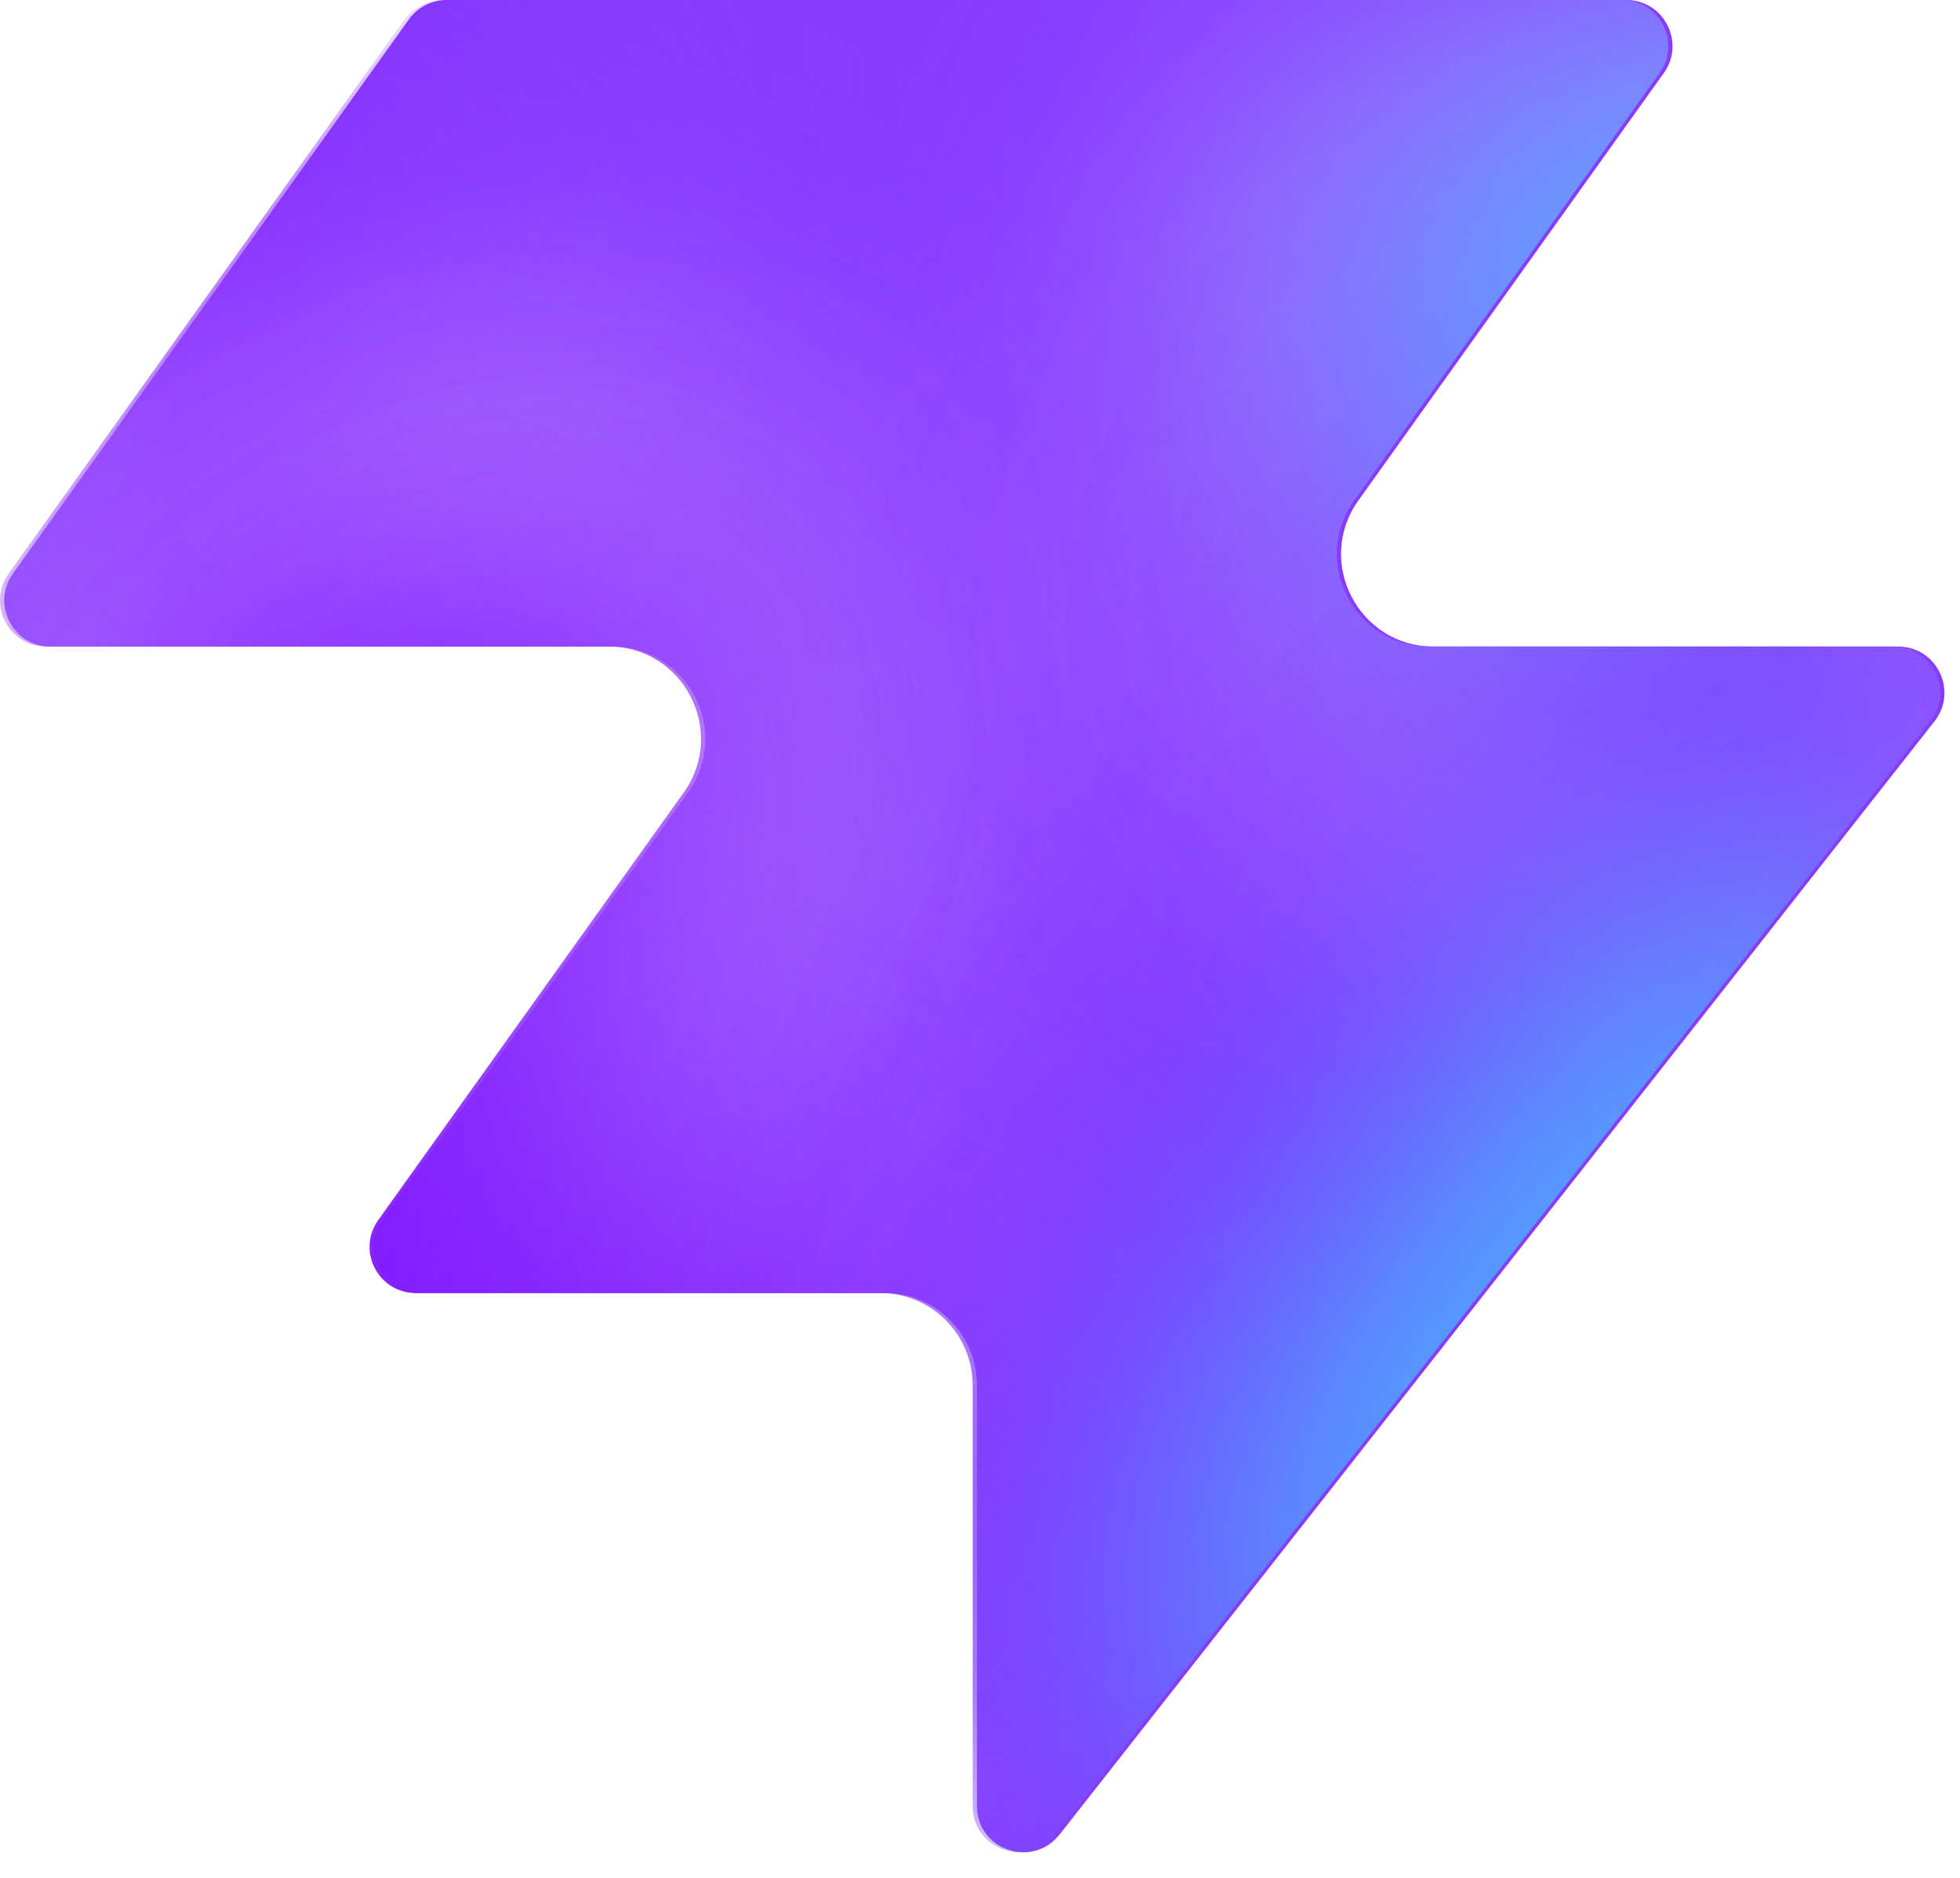
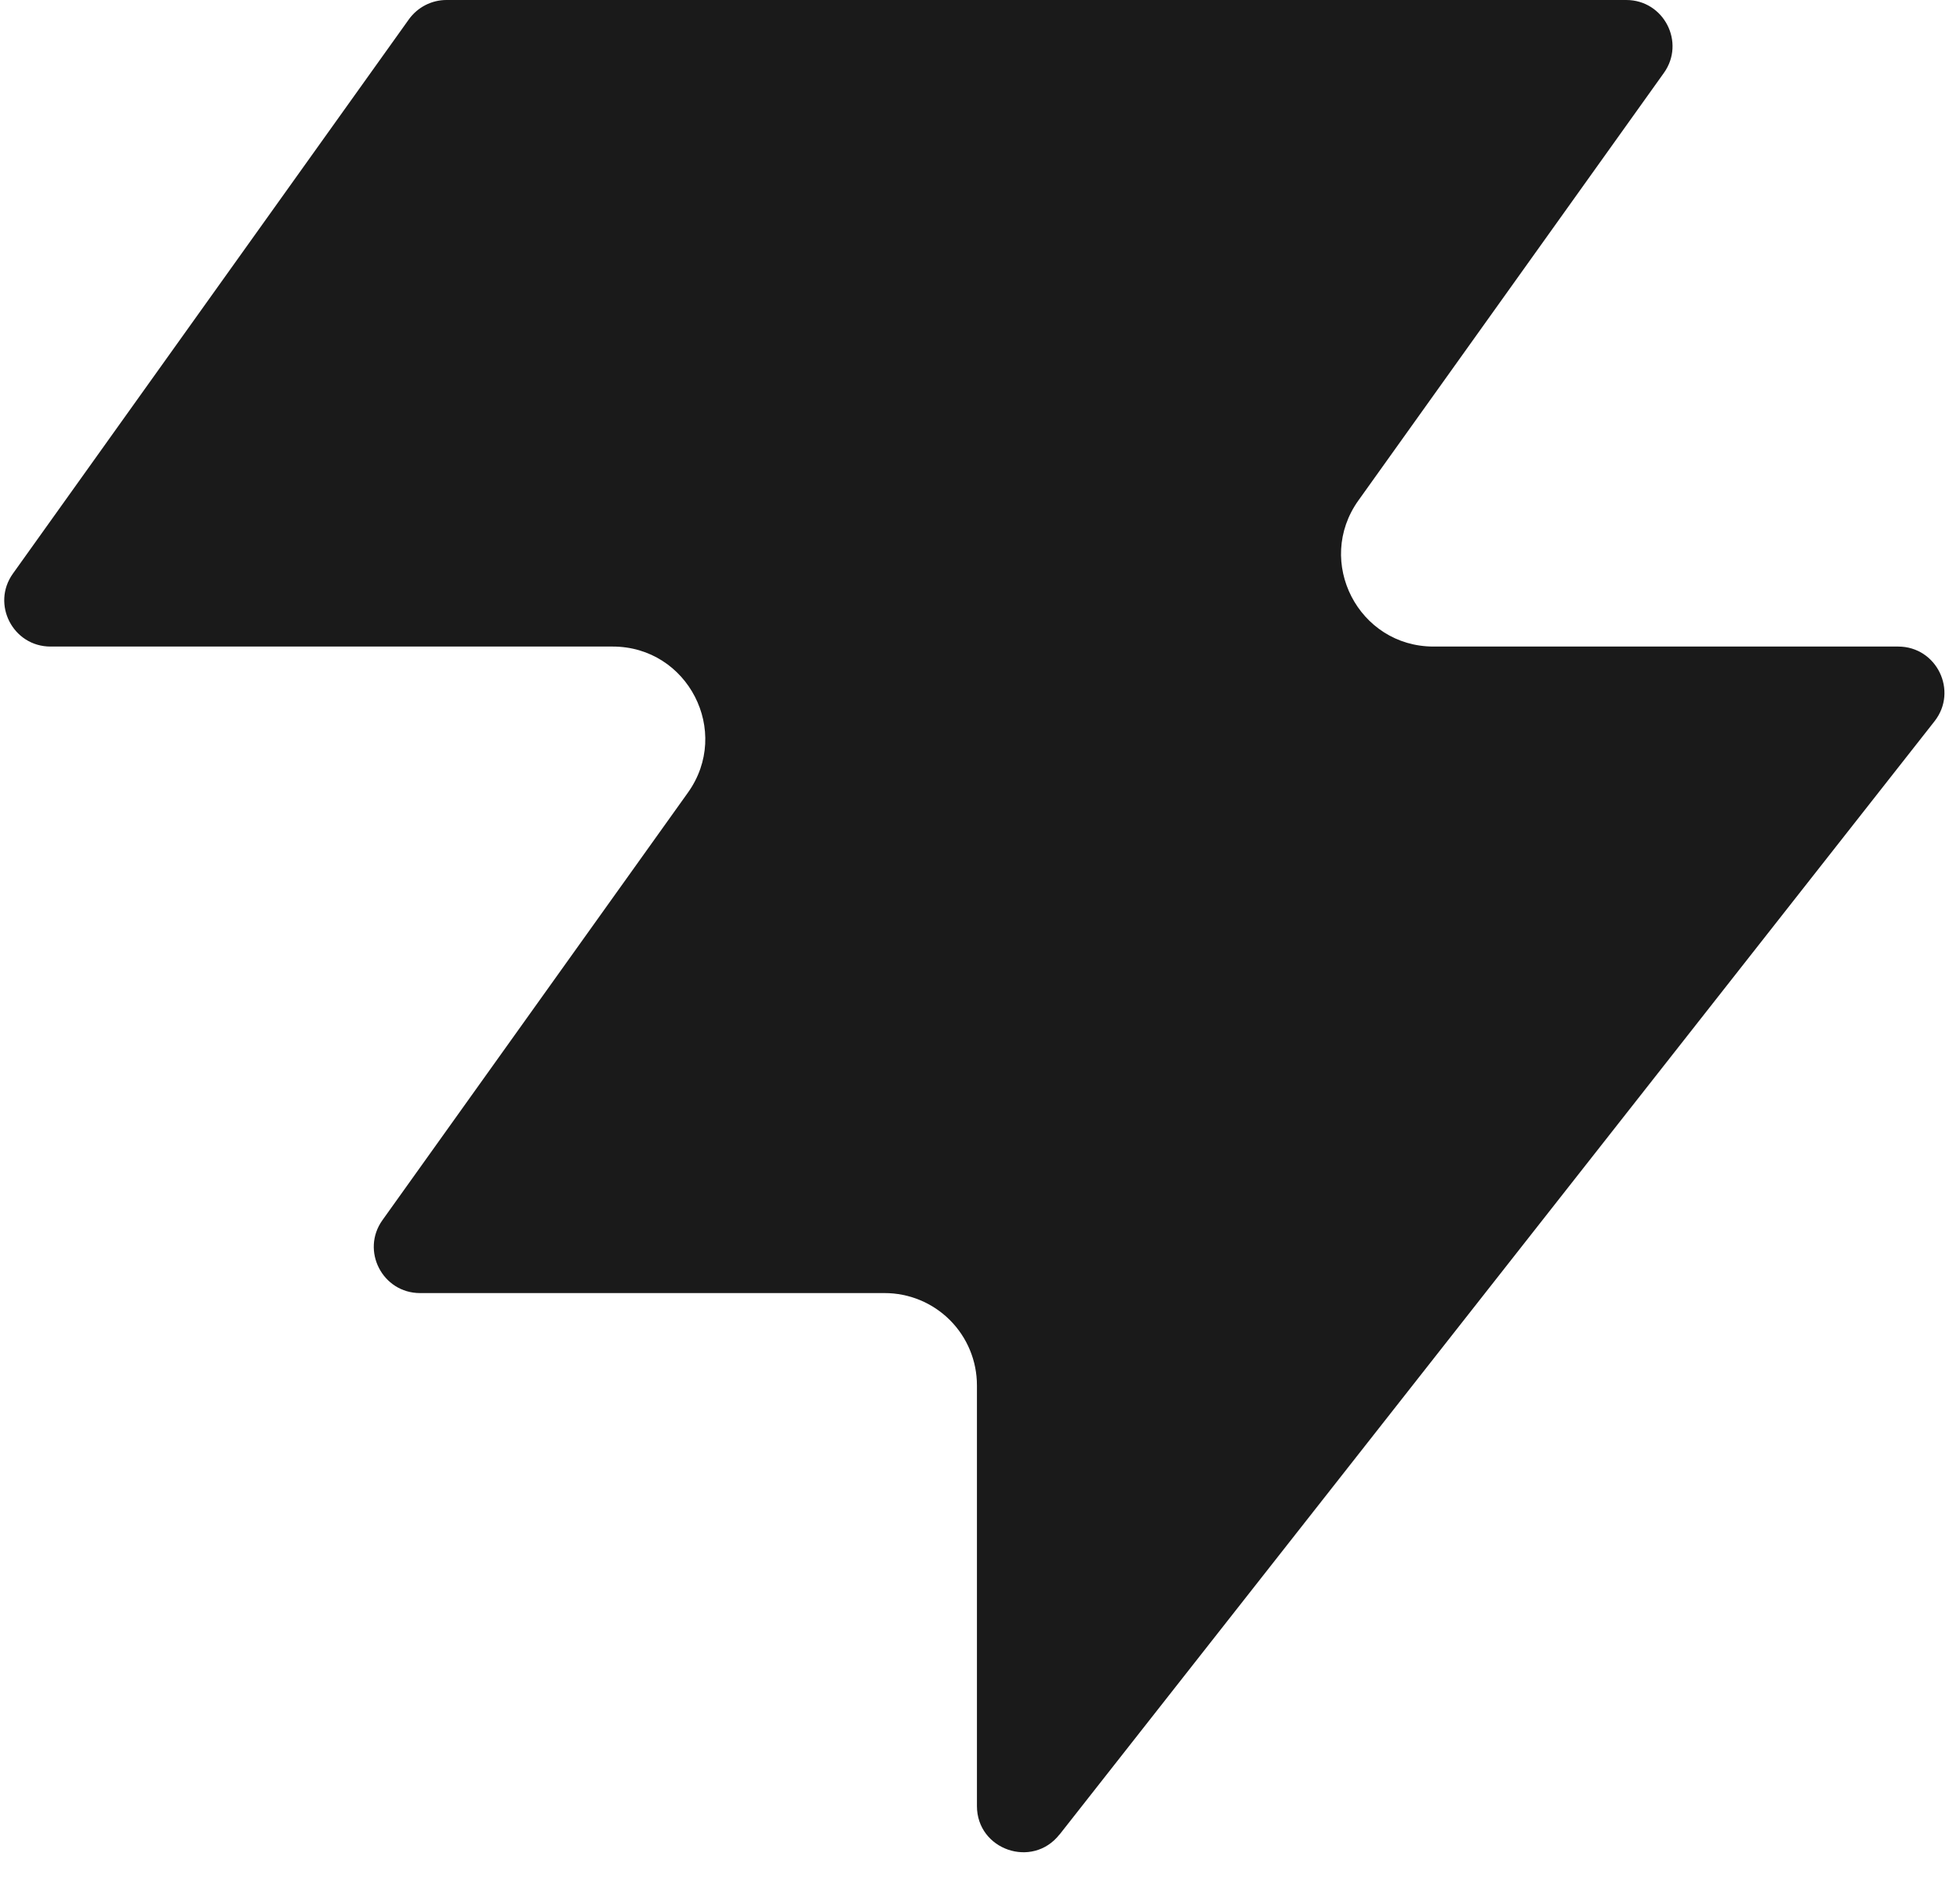
<svg xmlns="http://www.w3.org/2000/svg" width="48" height="46" fill="none" viewBox="0 0 48 46">
-   <path fill="#863bff" d="M25.946 44.938c-.664.845-2.021.375-2.021-.698V33.937a2.26 2.26 0 0 0-2.262-2.262H10.287c-.92 0-1.456-1.04-.92-1.788l7.48-10.471c1.07-1.497 0-3.578-1.842-3.578H1.237c-.92 0-1.456-1.04-.92-1.788L10.013.474c.214-.297.556-.474.92-.474h28.894c.92 0 1.456 1.04.92 1.788l-7.48 10.471c-1.07 1.498 0 3.579 1.842 3.579h11.377c.943 0 1.473 1.088.89 1.83L25.947 44.94z" style="fill:#863bff;fill:color(display-p3 .525 .23 1);fill-opacity:1" />
-   <mask id="a" width="48" height="46" x="0" y="0" maskUnits="userSpaceOnUse" style="mask-type:alpha">
-     <path fill="#000" d="M25.842 44.938c-.664.844-2.021.375-2.021-.698V33.937a2.26 2.26 0 0 0-2.262-2.262H10.183c-.92 0-1.456-1.04-.92-1.788l7.48-10.471c1.07-1.498 0-3.579-1.842-3.579H1.133c-.92 0-1.456-1.04-.92-1.787L9.91.473c.214-.297.556-.474.92-.474h28.894c.92 0 1.456 1.04.92 1.788l-7.48 10.471c-1.07 1.498 0 3.578 1.842 3.578h11.377c.943 0 1.473 1.088.89 1.832L25.843 44.94z" style="fill:#000;fill-opacity:1" />
-   </mask>
-   <g mask="url(#a)">
-     <g filter="url(#b)">
-       <ellipse cx="5.508" cy="14.704" fill="#ede6ff" rx="5.508" ry="14.704" style="fill:#ede6ff;fill:color(display-p3 .927 .903 1);fill-opacity:1" transform="matrix(.00324 1 1 -.00324 -4.47 31.516)" />
-     </g>
-     <g filter="url(#c)">
-       <ellipse cx="10.399" cy="29.851" fill="#ede6ff" rx="10.399" ry="29.851" style="fill:#ede6ff;fill:color(display-p3 .927 .903 1);fill-opacity:1" transform="matrix(.00324 1 1 -.00324 -39.328 7.883)" />
-     </g>
-     <g filter="url(#d)">
-       <ellipse cx="5.508" cy="30.487" fill="#7e14ff" rx="5.508" ry="30.487" style="fill:#7e14ff;fill:color(display-p3 .492 .077 1);fill-opacity:1" transform="rotate(89.814 -25.913 -14.639)scale(1 -1)" />
-     </g>
-     <g filter="url(#e)">
-       <ellipse cx="5.508" cy="30.599" fill="#7e14ff" rx="5.508" ry="30.599" style="fill:#7e14ff;fill:color(display-p3 .492 .077 1);fill-opacity:1" transform="rotate(89.814 -32.644 -3.334)scale(1 -1)" />
-     </g>
-     <g filter="url(#f)">
-       <ellipse cx="5.508" cy="30.599" fill="#7e14ff" rx="5.508" ry="30.599" style="fill:#7e14ff;fill:color(display-p3 .492 .077 1);fill-opacity:1" transform="matrix(.00324 1 1 -.00324 -34.34 30.47)" />
-     </g>
-     <g filter="url(#g)">
-       <ellipse cx="14.072" cy="22.078" fill="#ede6ff" rx="14.072" ry="22.078" style="fill:#ede6ff;fill:color(display-p3 .927 .903 1);fill-opacity:1" transform="rotate(93.35 24.506 48.493)scale(-1 1)" />
-     </g>
-     <g filter="url(#h)">
-       <ellipse cx="3.47" cy="21.501" fill="#7e14ff" rx="3.47" ry="21.501" style="fill:#7e14ff;fill:color(display-p3 .492 .077 1);fill-opacity:1" transform="rotate(89.009 28.708 47.59)scale(-1 1)" />
-     </g>
-     <g filter="url(#i)">
-       <ellipse cx="3.47" cy="21.501" fill="#7e14ff" rx="3.47" ry="21.501" style="fill:#7e14ff;fill:color(display-p3 .492 .077 1);fill-opacity:1" transform="rotate(89.009 28.708 47.59)scale(-1 1)" />
-     </g>
-     <g filter="url(#j)">
-       <ellipse cx=".387" cy="8.972" fill="#7e14ff" rx="4.407" ry="29.108" style="fill:#7e14ff;fill:color(display-p3 .492 .077 1);fill-opacity:1" transform="rotate(39.51 .387 8.972)" />
-     </g>
-     <g filter="url(#k)">
-       <ellipse cx="47.523" cy="-6.092" fill="#7e14ff" rx="4.407" ry="29.108" style="fill:#7e14ff;fill:color(display-p3 .492 .077 1);fill-opacity:1" transform="rotate(37.892 47.523 -6.092)" />
-     </g>
-     <g filter="url(#l)">
-       <ellipse cx="41.412" cy="6.333" fill="#47bfff" rx="5.971" ry="9.665" style="fill:#47bfff;fill:color(display-p3 .28 .748 1);fill-opacity:1" transform="rotate(37.892 41.412 6.333)" />
-     </g>
-     <g filter="url(#m)">
-       <ellipse cx="-1.879" cy="38.332" fill="#7e14ff" rx="4.407" ry="29.108" style="fill:#7e14ff;fill:color(display-p3 .492 .077 1);fill-opacity:1" transform="rotate(37.892 -1.88 38.332)" />
-     </g>
-     <g filter="url(#n)">
-       <ellipse cx="-1.879" cy="38.332" fill="#7e14ff" rx="4.407" ry="29.108" style="fill:#7e14ff;fill:color(display-p3 .492 .077 1);fill-opacity:1" transform="rotate(37.892 -1.88 38.332)" />
-     </g>
-     <g filter="url(#o)">
-       <ellipse cx="35.651" cy="29.907" fill="#7e14ff" rx="4.407" ry="29.108" style="fill:#7e14ff;fill:color(display-p3 .492 .077 1);fill-opacity:1" transform="rotate(37.892 35.651 29.907)" />
-     </g>
-     <g filter="url(#p)">
-       <ellipse cx="38.418" cy="32.4" fill="#47bfff" rx="5.971" ry="15.297" style="fill:#47bfff;fill:color(display-p3 .28 .748 1);fill-opacity:1" transform="rotate(37.892 38.418 32.4)" />
-     </g>
-   </g>
-   <defs>
-     <filter id="b" width="60.045" height="41.654" x="-19.77" y="16.149" color-interpolation-filters="sRGB" filterUnits="userSpaceOnUse">
-       <feFlood flood-opacity="0" result="BackgroundImageFix" />
-       <feBlend in="SourceGraphic" in2="BackgroundImageFix" result="shape" />
-       <feGaussianBlur result="effect1_foregroundBlur_2002_17158" stdDeviation="7.659" />
-     </filter>
-     <filter id="c" width="90.34" height="51.437" x="-54.613" y="-7.533" color-interpolation-filters="sRGB" filterUnits="userSpaceOnUse">
-       <feFlood flood-opacity="0" result="BackgroundImageFix" />
-       <feBlend in="SourceGraphic" in2="BackgroundImageFix" result="shape" />
-       <feGaussianBlur result="effect1_foregroundBlur_2002_17158" stdDeviation="7.659" />
-     </filter>
-     <filter id="d" width="79.355" height="29.4" x="-49.64" y="2.03" color-interpolation-filters="sRGB" filterUnits="userSpaceOnUse">
-       <feFlood flood-opacity="0" result="BackgroundImageFix" />
-       <feBlend in="SourceGraphic" in2="BackgroundImageFix" result="shape" />
-       <feGaussianBlur result="effect1_foregroundBlur_2002_17158" stdDeviation="4.596" />
-     </filter>
-     <filter id="e" width="79.579" height="29.4" x="-45.045" y="20.029" color-interpolation-filters="sRGB" filterUnits="userSpaceOnUse">
-       <feFlood flood-opacity="0" result="BackgroundImageFix" />
-       <feBlend in="SourceGraphic" in2="BackgroundImageFix" result="shape" />
-       <feGaussianBlur result="effect1_foregroundBlur_2002_17158" stdDeviation="4.596" />
-     </filter>
-     <filter id="f" width="79.579" height="29.4" x="-43.513" y="21.178" color-interpolation-filters="sRGB" filterUnits="userSpaceOnUse">
-       <feFlood flood-opacity="0" result="BackgroundImageFix" />
-       <feBlend in="SourceGraphic" in2="BackgroundImageFix" result="shape" />
-       <feGaussianBlur result="effect1_foregroundBlur_2002_17158" stdDeviation="4.596" />
-     </filter>
-     <filter id="g" width="74.749" height="58.852" x="15.756" y="-17.901" color-interpolation-filters="sRGB" filterUnits="userSpaceOnUse">
-       <feFlood flood-opacity="0" result="BackgroundImageFix" />
-       <feBlend in="SourceGraphic" in2="BackgroundImageFix" result="shape" />
-       <feGaussianBlur result="effect1_foregroundBlur_2002_17158" stdDeviation="7.659" />
-     </filter>
-     <filter id="h" width="61.377" height="25.362" x="23.548" y="2.284" color-interpolation-filters="sRGB" filterUnits="userSpaceOnUse">
-       <feFlood flood-opacity="0" result="BackgroundImageFix" />
-       <feBlend in="SourceGraphic" in2="BackgroundImageFix" result="shape" />
-       <feGaussianBlur result="effect1_foregroundBlur_2002_17158" stdDeviation="4.596" />
-     </filter>
-     <filter id="i" width="61.377" height="25.362" x="23.548" y="2.284" color-interpolation-filters="sRGB" filterUnits="userSpaceOnUse">
-       <feFlood flood-opacity="0" result="BackgroundImageFix" />
-       <feBlend in="SourceGraphic" in2="BackgroundImageFix" result="shape" />
-       <feGaussianBlur result="effect1_foregroundBlur_2002_17158" stdDeviation="4.596" />
-     </filter>
-     <filter id="j" width="56.045" height="63.649" x="-27.636" y="-22.853" color-interpolation-filters="sRGB" filterUnits="userSpaceOnUse">
-       <feFlood flood-opacity="0" result="BackgroundImageFix" />
-       <feBlend in="SourceGraphic" in2="BackgroundImageFix" result="shape" />
-       <feGaussianBlur result="effect1_foregroundBlur_2002_17158" stdDeviation="4.596" />
-     </filter>
-     <filter id="k" width="54.814" height="64.646" x="20.116" y="-38.415" color-interpolation-filters="sRGB" filterUnits="userSpaceOnUse">
-       <feFlood flood-opacity="0" result="BackgroundImageFix" />
-       <feBlend in="SourceGraphic" in2="BackgroundImageFix" result="shape" />
-       <feGaussianBlur result="effect1_foregroundBlur_2002_17158" stdDeviation="4.596" />
-     </filter>
-     <filter id="l" width="33.541" height="35.313" x="24.641" y="-11.323" color-interpolation-filters="sRGB" filterUnits="userSpaceOnUse">
-       <feFlood flood-opacity="0" result="BackgroundImageFix" />
-       <feBlend in="SourceGraphic" in2="BackgroundImageFix" result="shape" />
-       <feGaussianBlur result="effect1_foregroundBlur_2002_17158" stdDeviation="4.596" />
-     </filter>
-     <filter id="m" width="54.814" height="64.646" x="-29.286" y="6.009" color-interpolation-filters="sRGB" filterUnits="userSpaceOnUse">
-       <feFlood flood-opacity="0" result="BackgroundImageFix" />
-       <feBlend in="SourceGraphic" in2="BackgroundImageFix" result="shape" />
-       <feGaussianBlur result="effect1_foregroundBlur_2002_17158" stdDeviation="4.596" />
-     </filter>
-     <filter id="n" width="54.814" height="64.646" x="-29.286" y="6.009" color-interpolation-filters="sRGB" filterUnits="userSpaceOnUse">
-       <feFlood flood-opacity="0" result="BackgroundImageFix" />
-       <feBlend in="SourceGraphic" in2="BackgroundImageFix" result="shape" />
-       <feGaussianBlur result="effect1_foregroundBlur_2002_17158" stdDeviation="4.596" />
-     </filter>
-     <filter id="o" width="54.814" height="64.646" x="8.244" y="-2.416" color-interpolation-filters="sRGB" filterUnits="userSpaceOnUse">
-       <feFlood flood-opacity="0" result="BackgroundImageFix" />
-       <feBlend in="SourceGraphic" in2="BackgroundImageFix" result="shape" />
-       <feGaussianBlur result="effect1_foregroundBlur_2002_17158" stdDeviation="4.596" />
-     </filter>
-     <filter id="p" width="39.409" height="43.623" x="18.713" y="10.588" color-interpolation-filters="sRGB" filterUnits="userSpaceOnUse">
-       <feFlood flood-opacity="0" result="BackgroundImageFix" />
-       <feBlend in="SourceGraphic" in2="BackgroundImageFix" result="shape" />
-       <feGaussianBlur result="effect1_foregroundBlur_2002_17158" stdDeviation="4.596" />
-     </filter>
-   </defs>
+   <path fill="#1a1a1a" d="M25.946 44.938c-.664.845-2.021.375-2.021-.698V33.937a2.26 2.26 0 0 0-2.262-2.262H10.287c-.92 0-1.456-1.04-.92-1.788l7.48-10.471c1.07-1.497 0-3.578-1.842-3.578H1.237c-.92 0-1.456-1.04-.92-1.788L10.013.474c.214-.297.556-.474.92-.474h28.894c.92 0 1.456 1.04.92 1.788l-7.48 10.471c-1.07 1.498 0 3.579 1.842 3.579h11.377c.943 0 1.473 1.088.89 1.83L25.947 44.94z" />
</svg>
